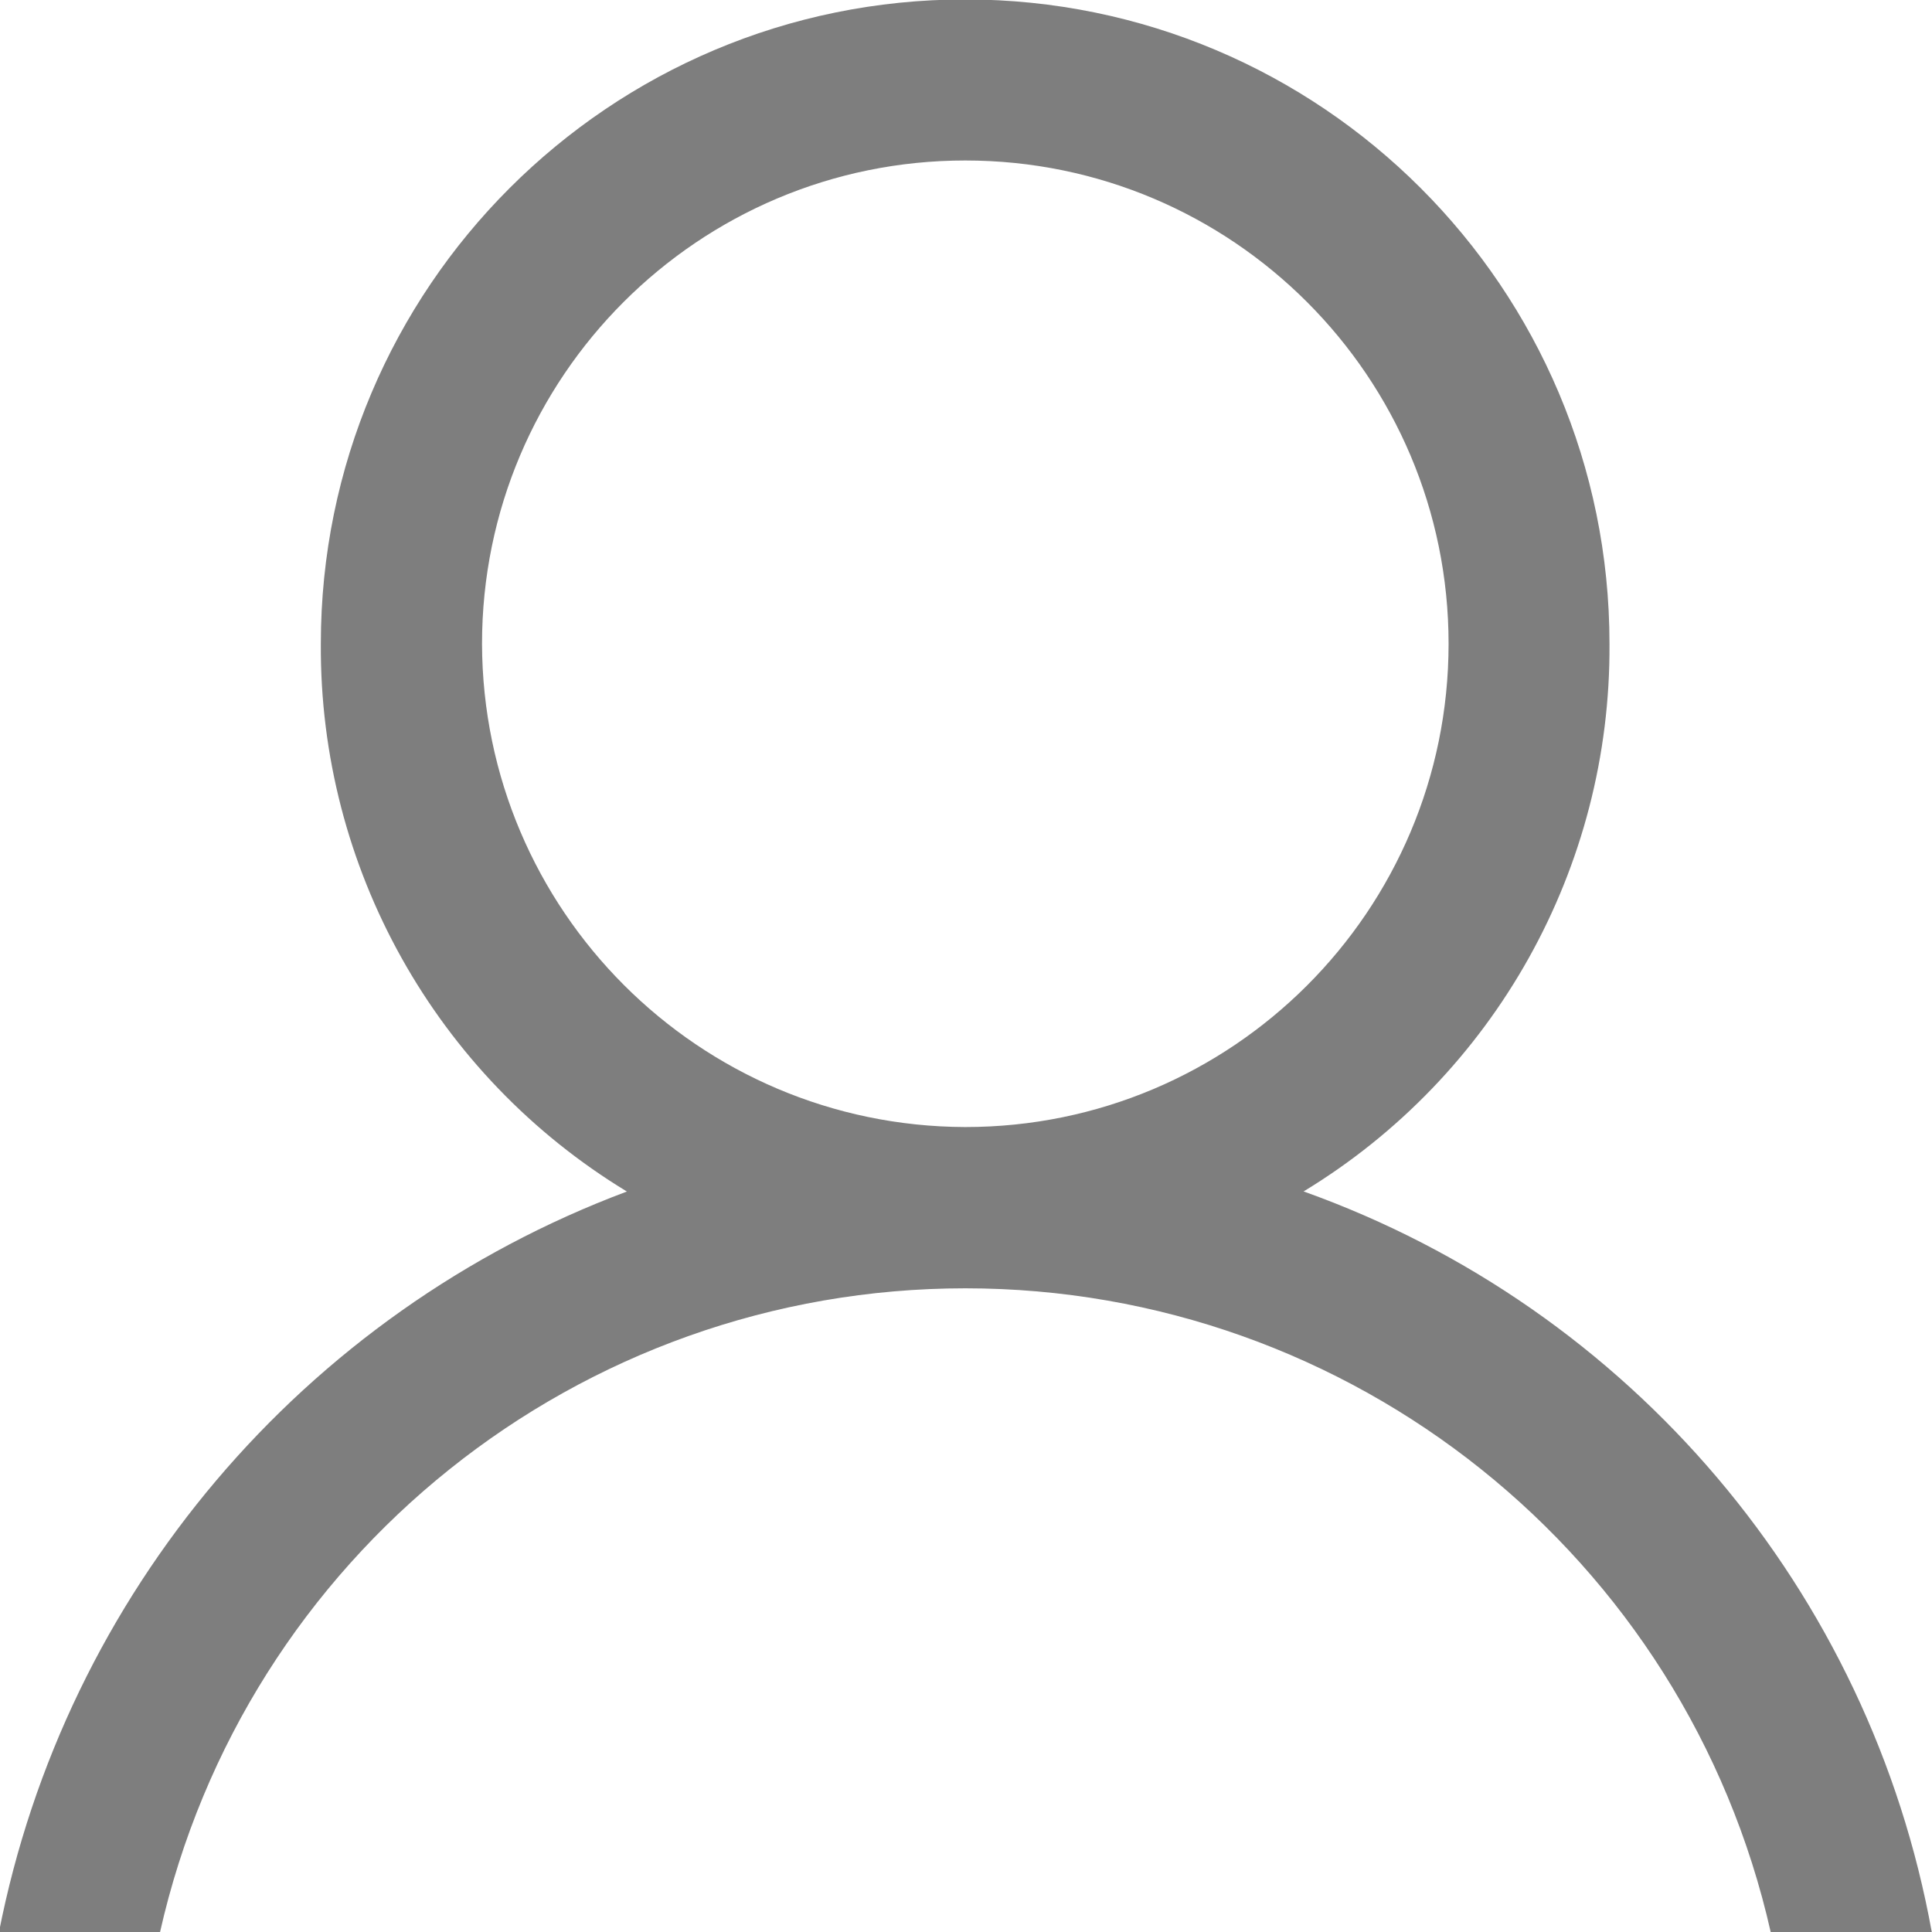
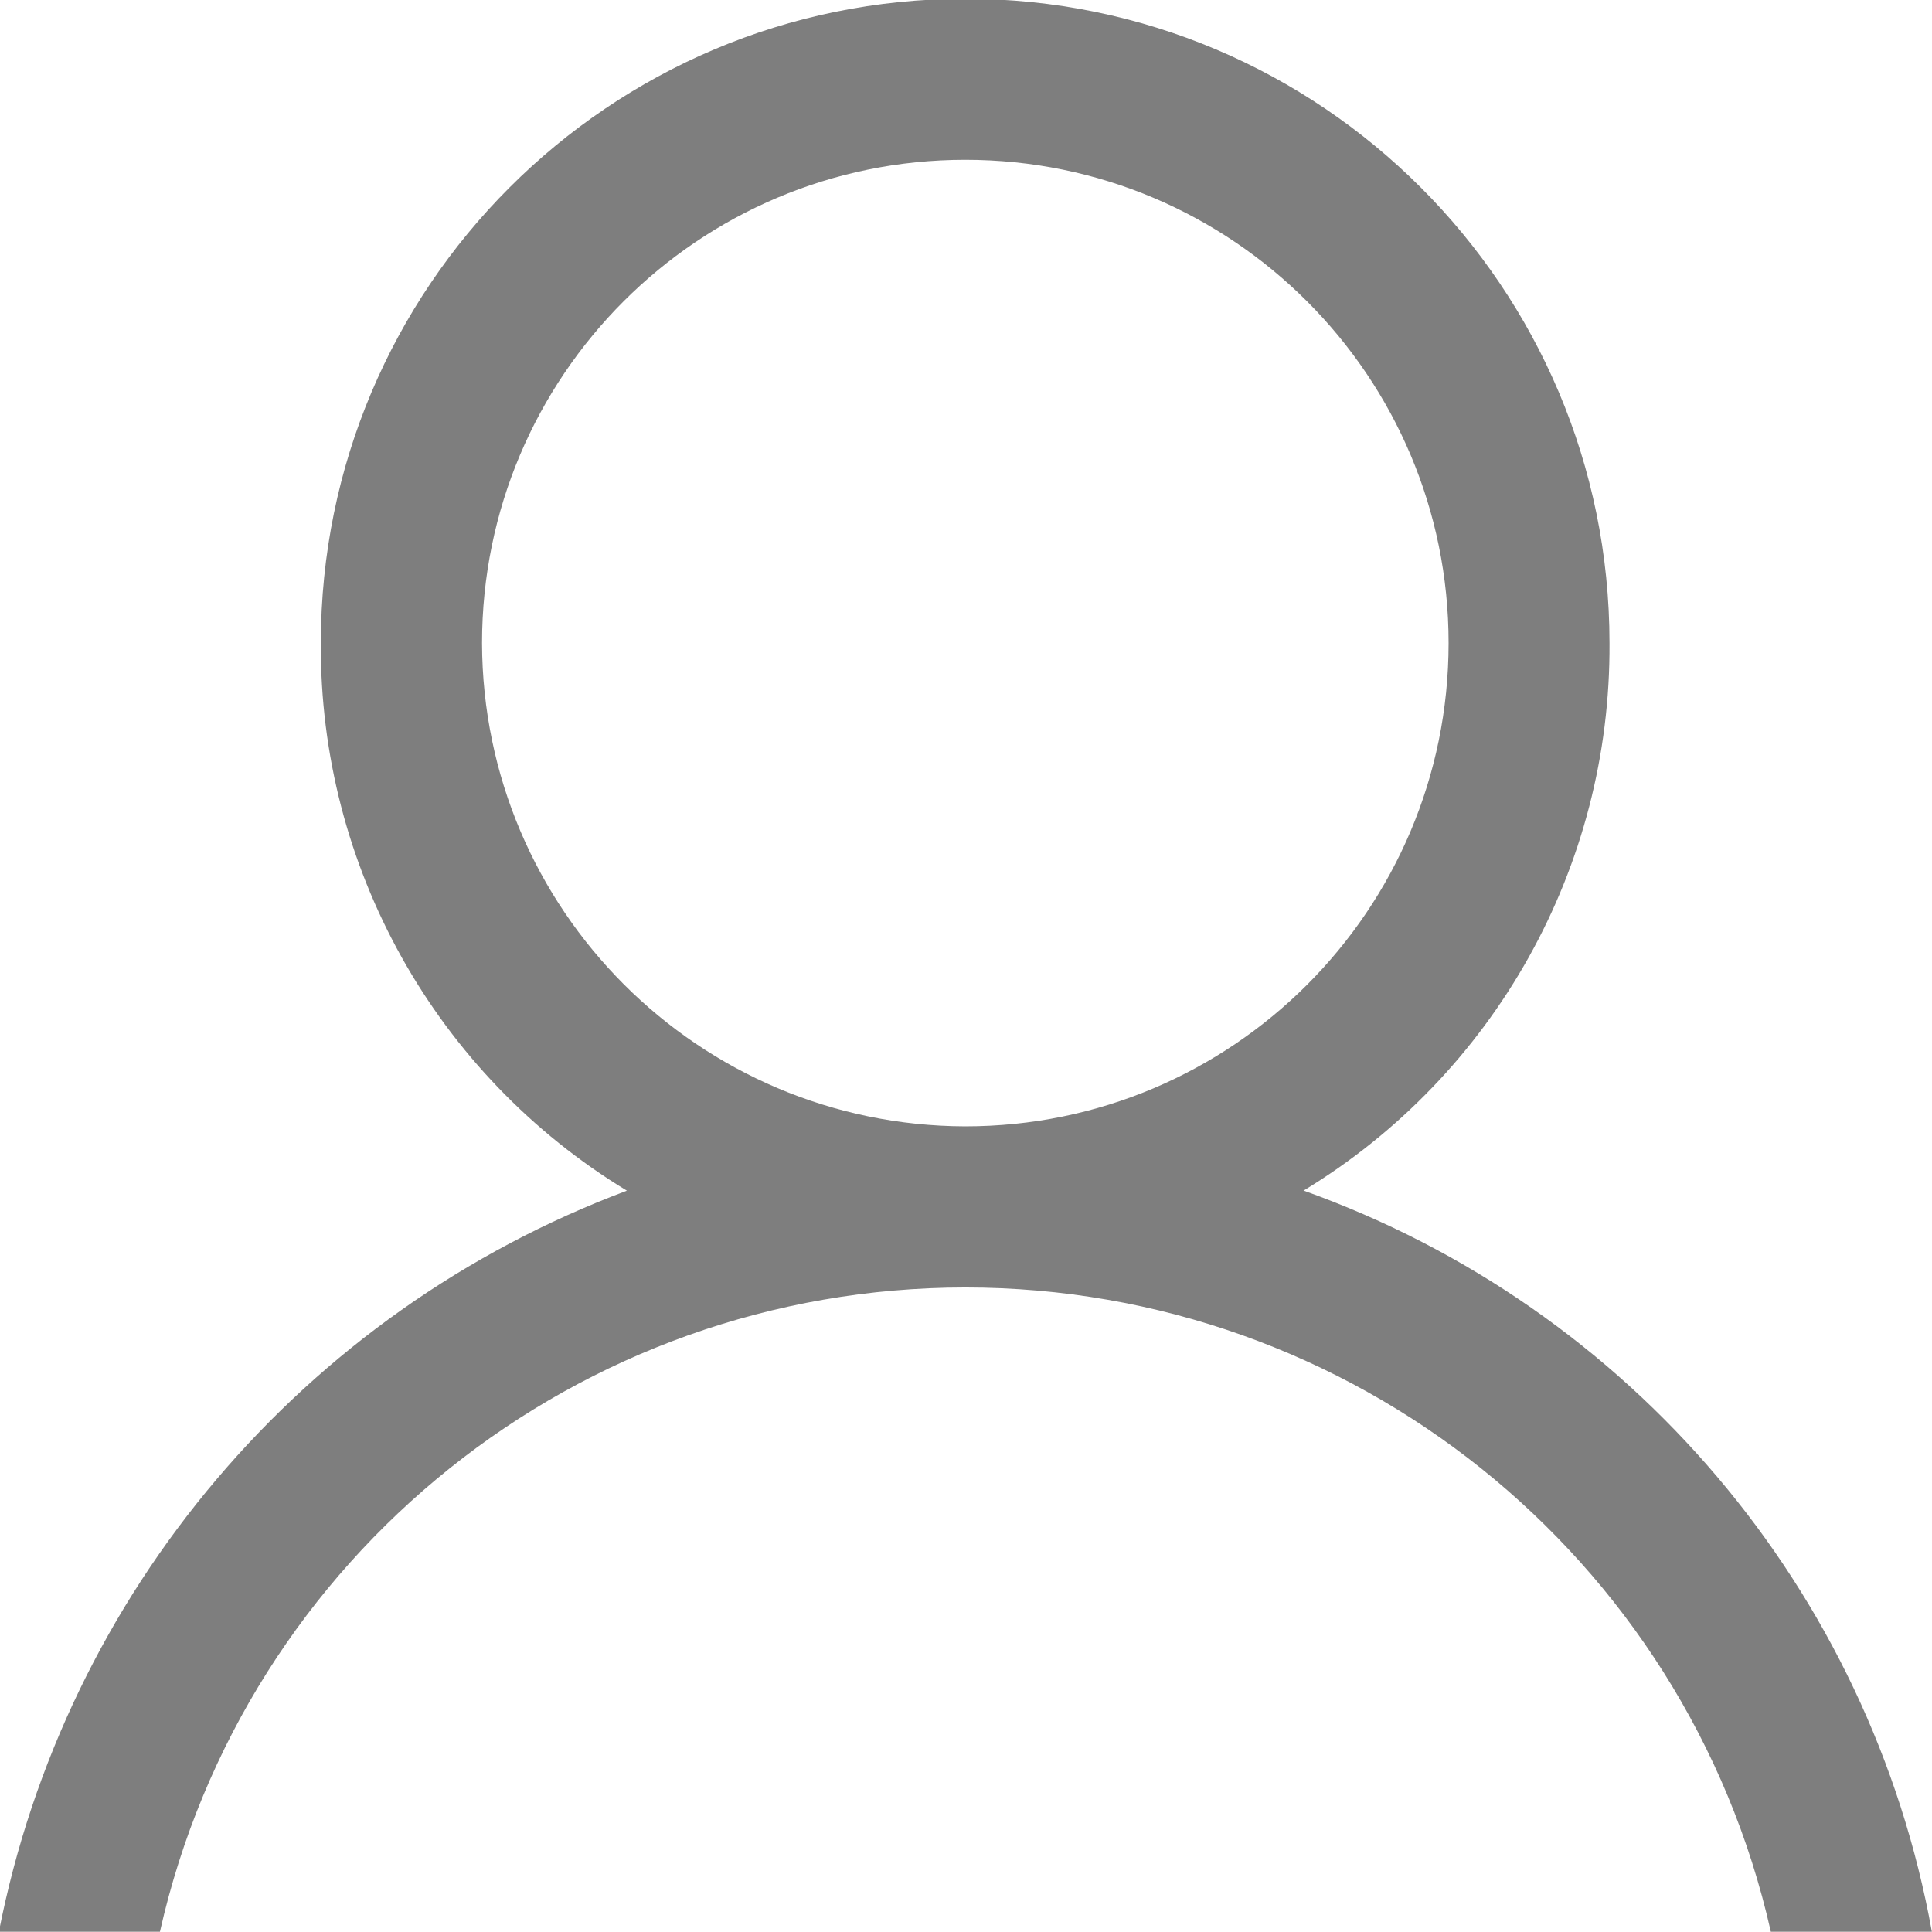
- <svg xmlns="http://www.w3.org/2000/svg" width="13.843" height="13.844" viewBox="0 0 13.843 13.844">
+ <svg xmlns="http://www.w3.org/2000/svg" width="15.82" height="15.821" viewBox="0 0 13.843 13.844">
  <defs>
    <style>.cls-1{fill:#7e7e7e;fill-rule:evenodd}</style>
  </defs>
-   <path class="cls-1" d="M9.34 8.538a4.555 4.555 0 0 0 2.193-3.925 4.617 4.617 0 0 0-9.234 0 4.557 4.557 0 0 0 2.193 3.925 7.136 7.136 0 0 0-4.5 5.31h1.154a5.916 5.916 0 0 1 11.543 0h1.154a6.951 6.951 0 0 0-4.5-5.31zM3.454 4.613a3.463 3.463 0 1 1 3.462 3.463 3.473 3.473 0 0 1-3.462-3.463zm0 0" />
+   <path class="cls-1" d="M9.34 8.532a4.555 4.555 0 0 0 2.193-3.924 4.617 4.617 0 0 0-9.234 0 4.557 4.557 0 0 0 2.193 3.924 7.137 7.137 0 0 0-4.5 5.31h1.154a5.916 5.916 0 0 1 11.543 0h1.154a6.951 6.951 0 0 0-4.5-5.31zM3.454 4.608a3.463 3.463 0 1 1 3.462 3.463 3.472 3.472 0 0 1-3.462-3.463zm0 0" />
</svg>
